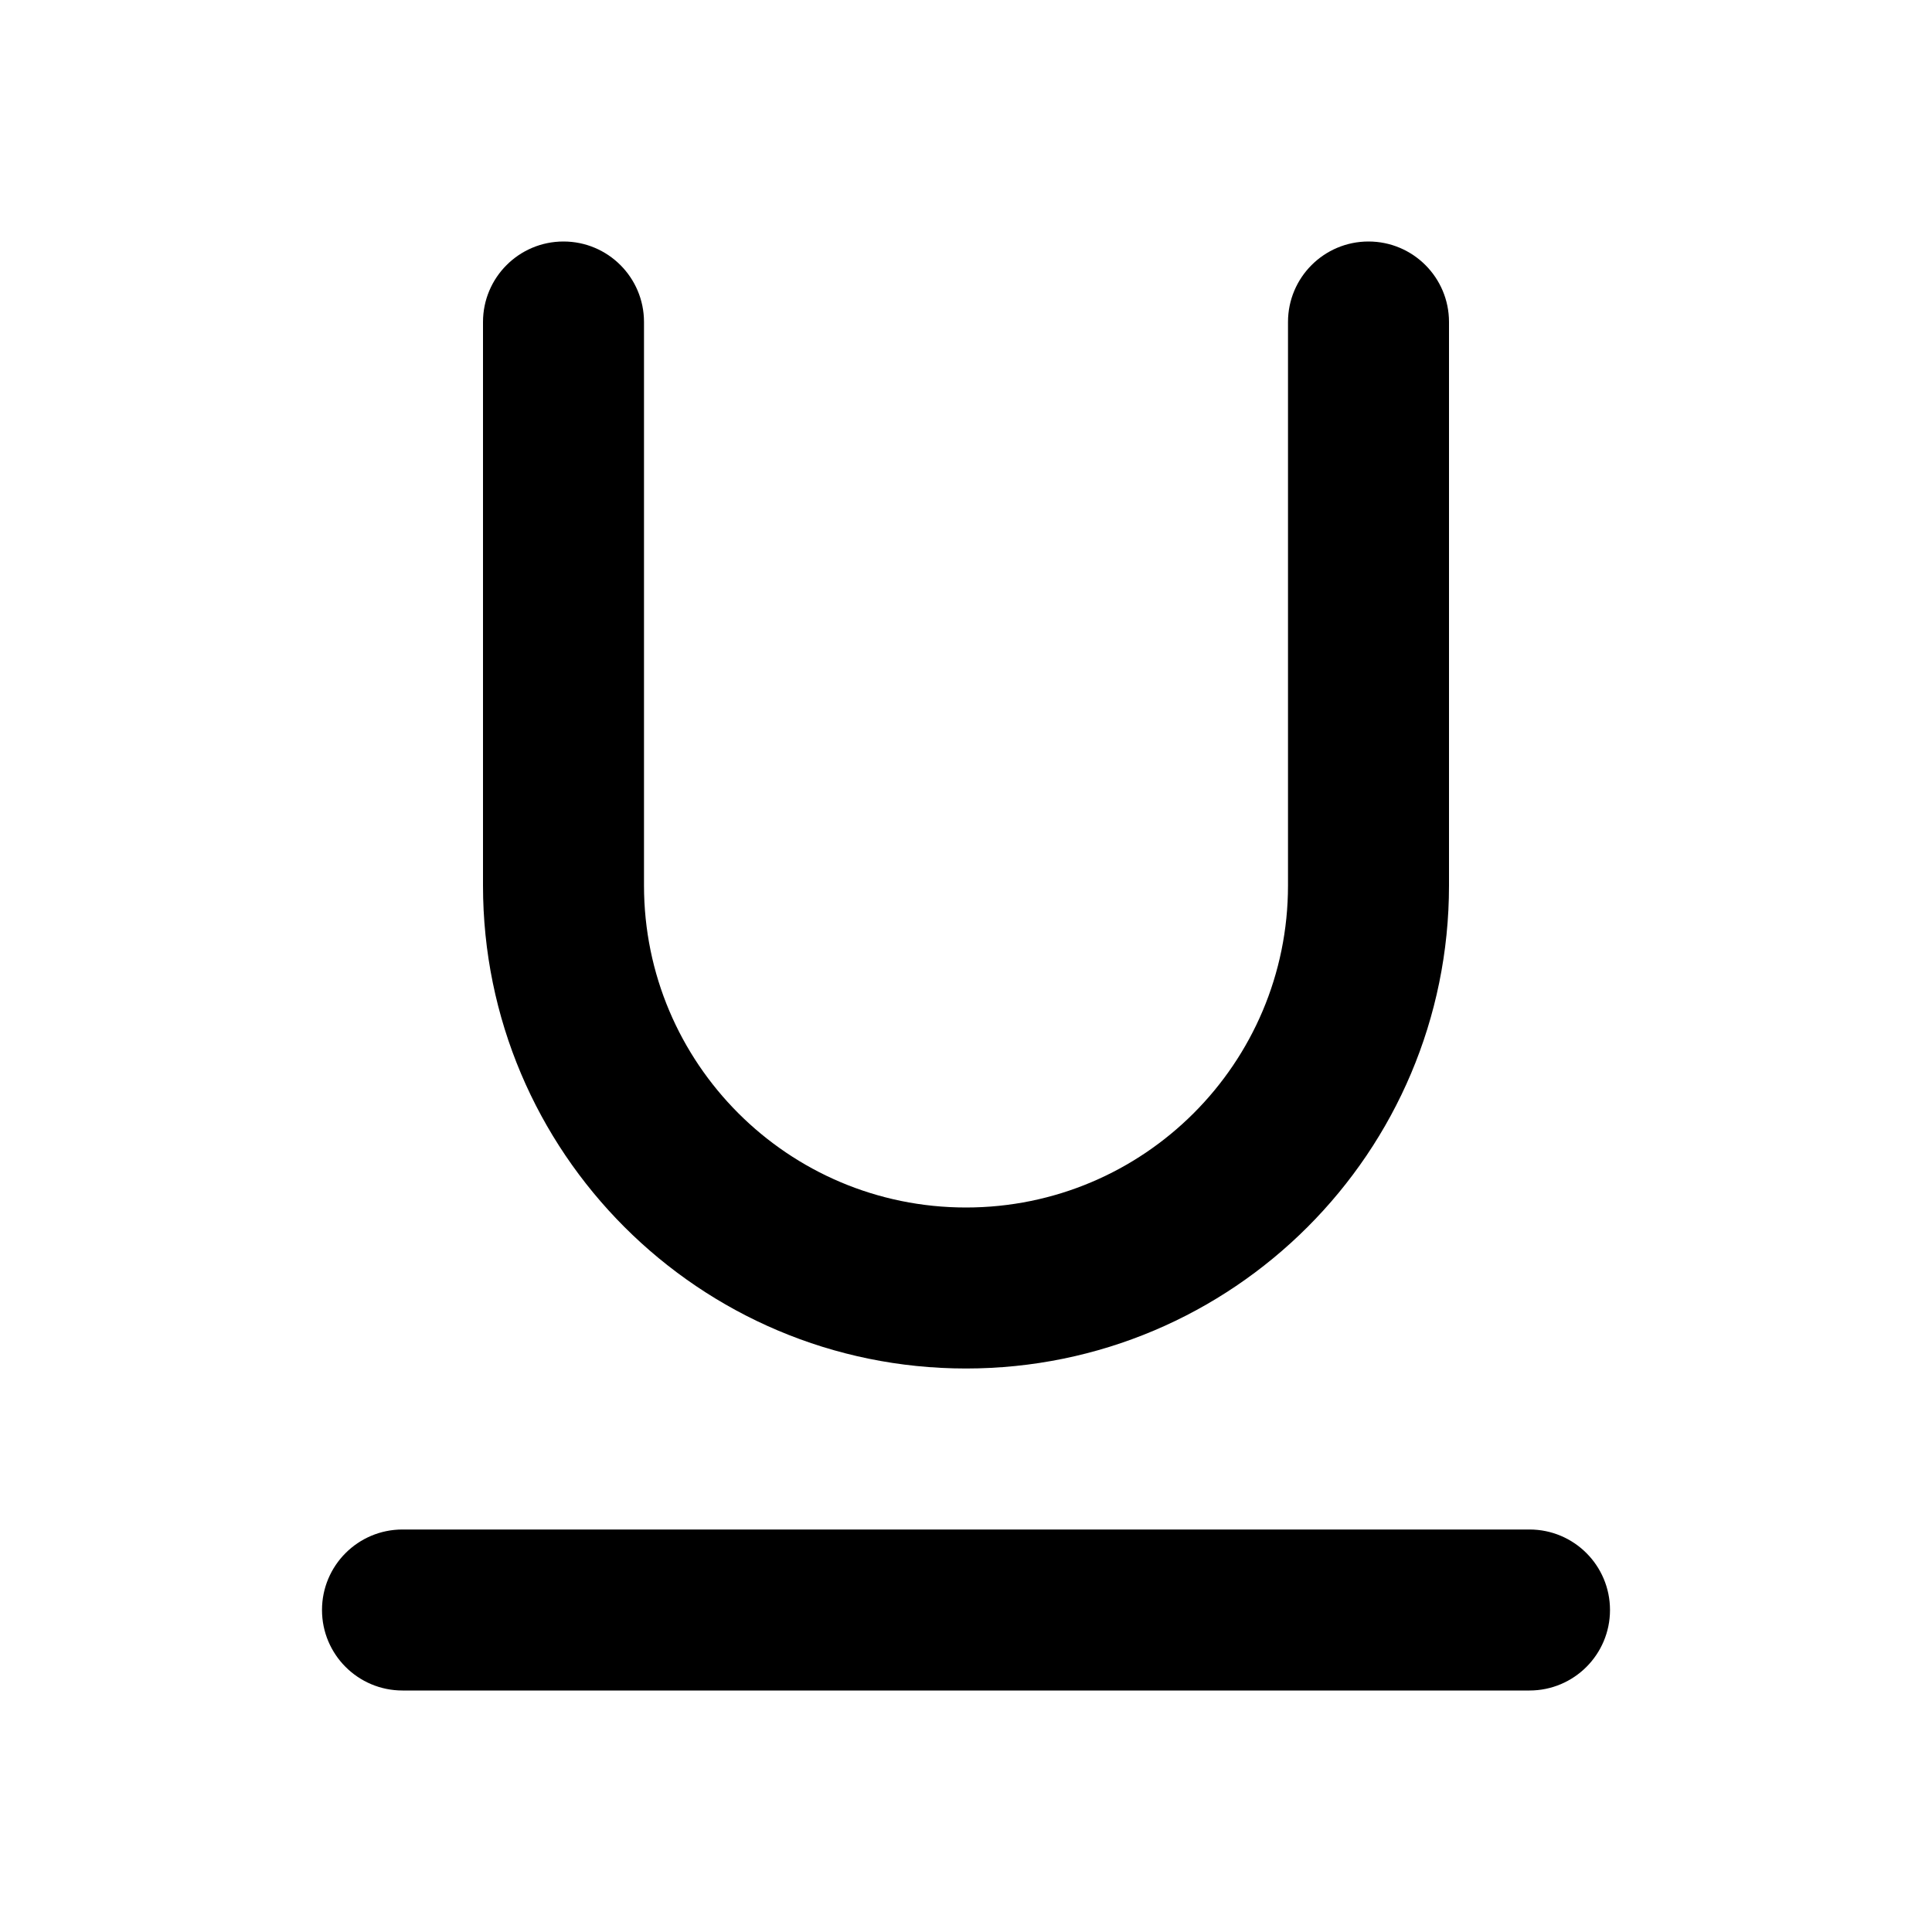
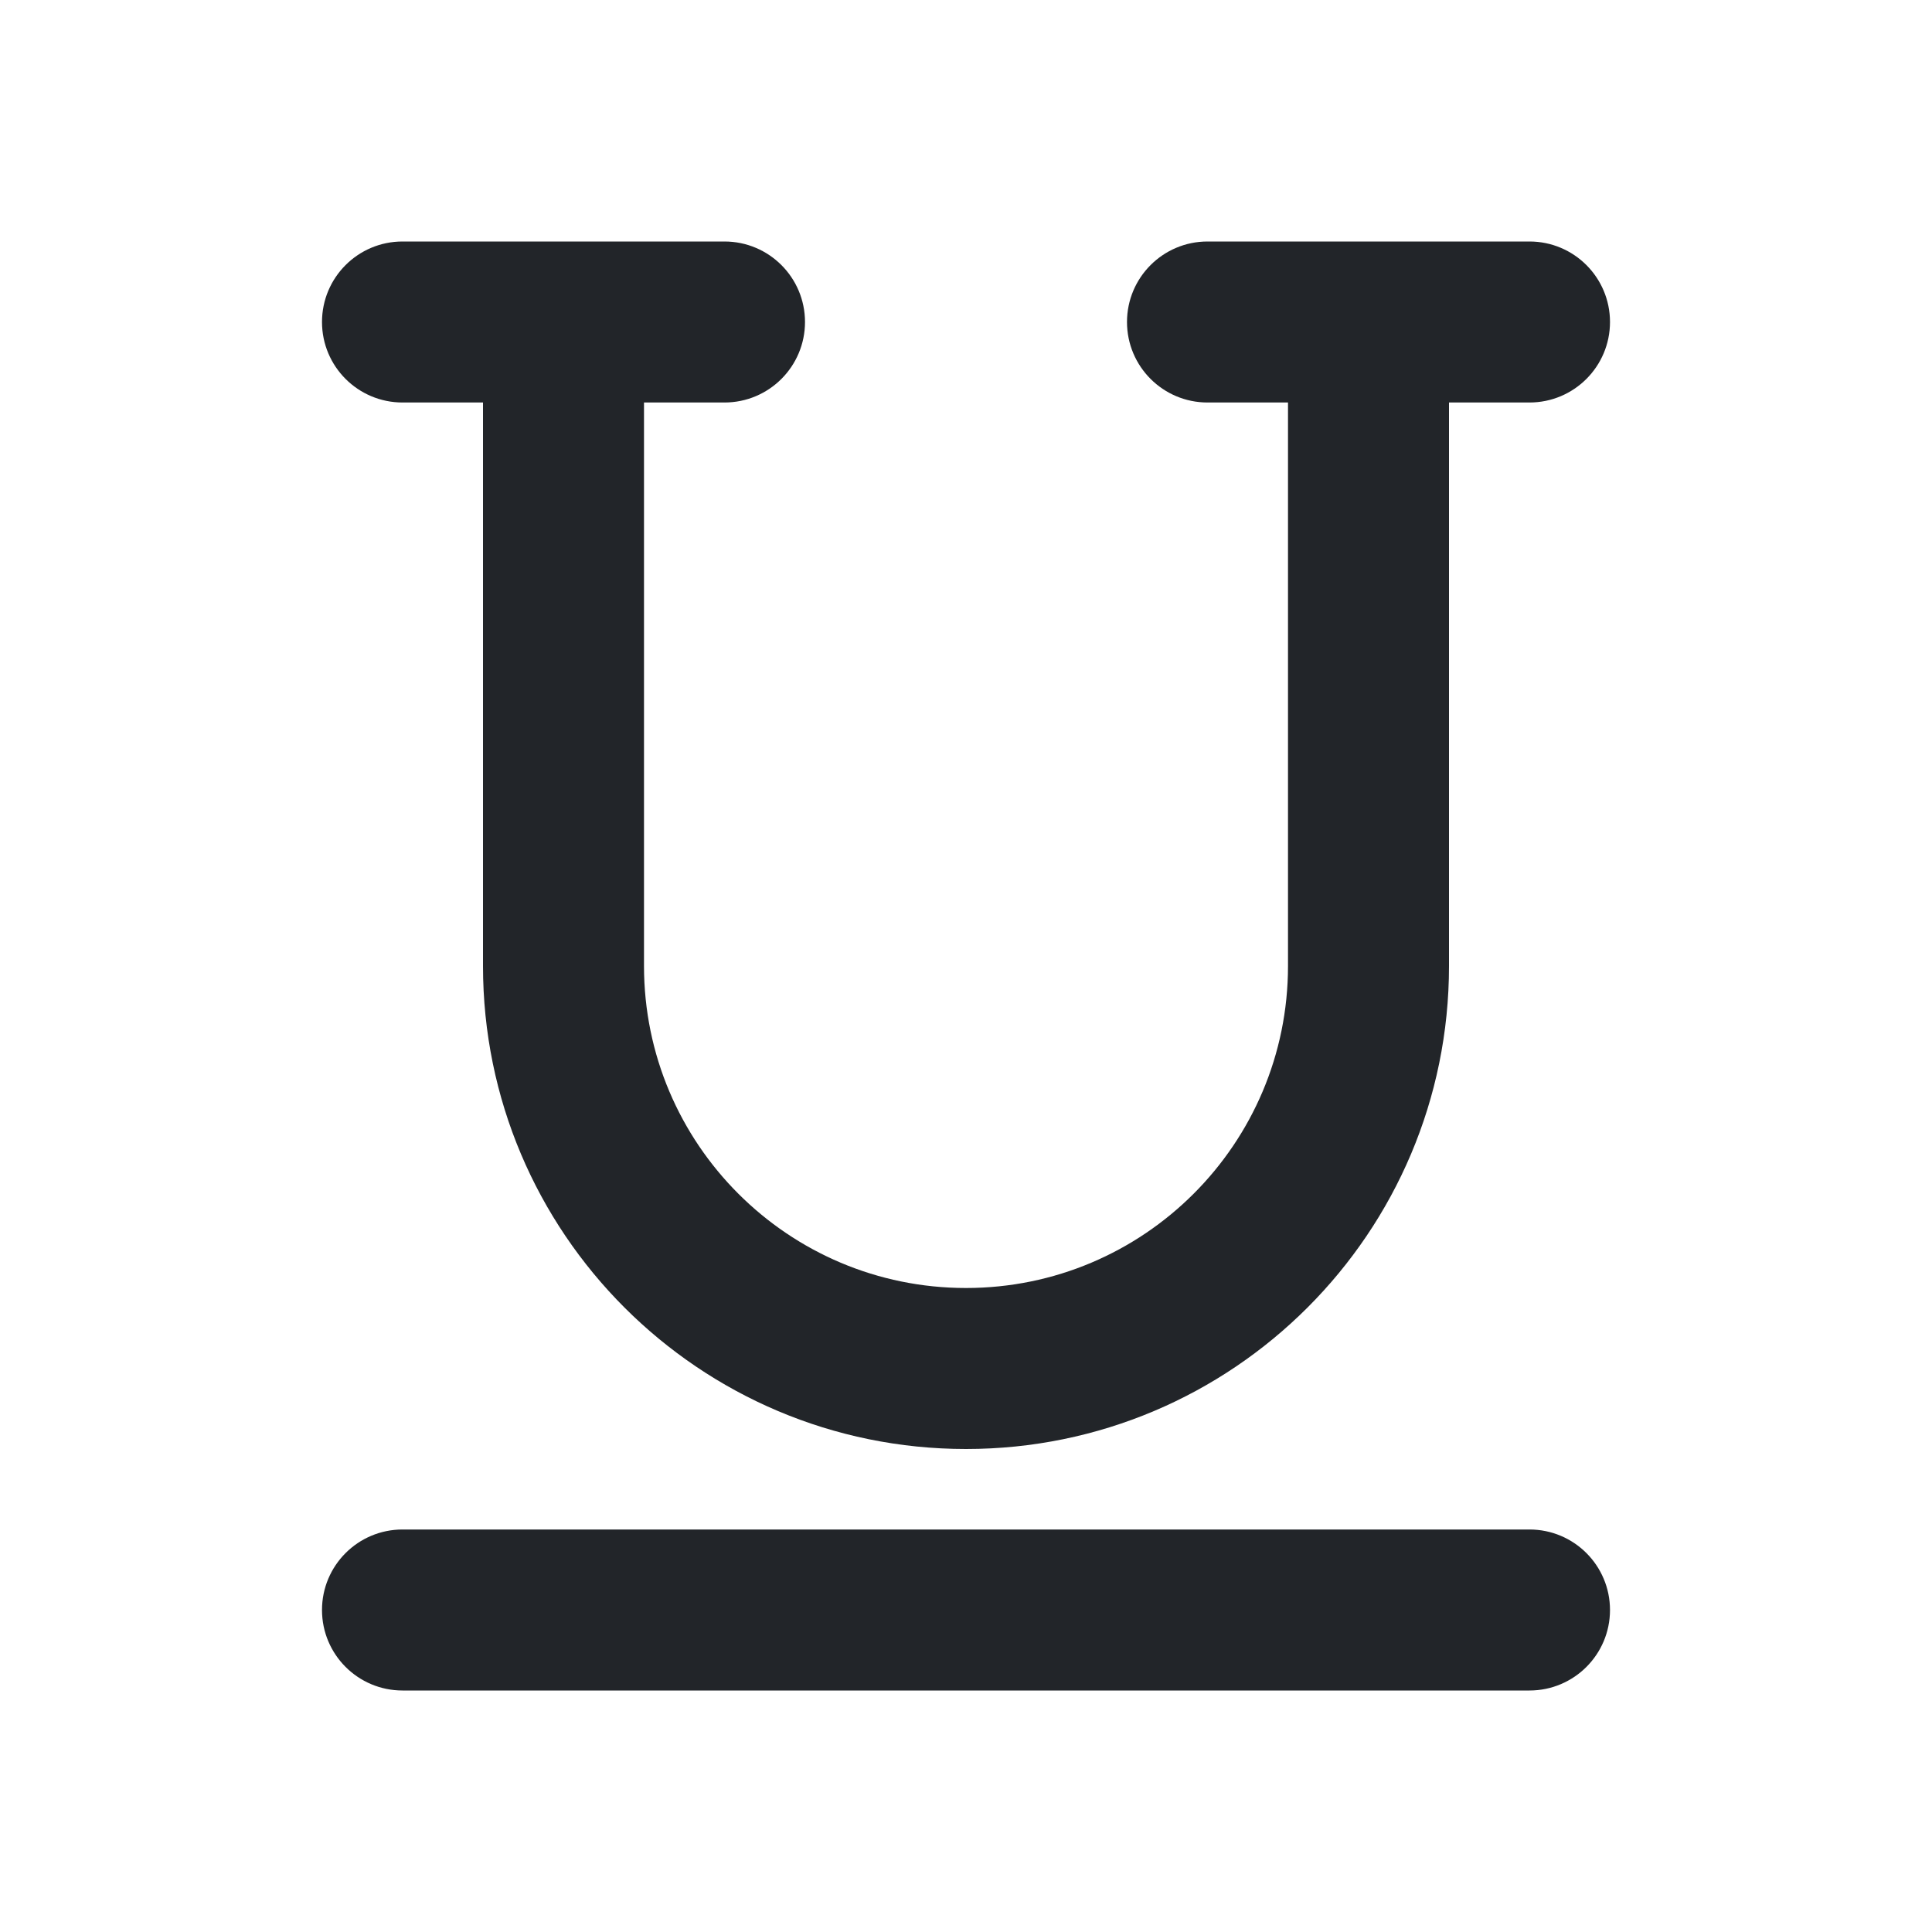
<svg xmlns="http://www.w3.org/2000/svg" width="24" height="24" viewBox="0 0 24 24">
-   <g transform="translate(-90 -117)">
-     <path d="M109,136H95a1,1,0,0,0,0,2h14a1,1,0,0,0,0-2Z" />
-     <path d="M102,134a6,6,0,0,0,6-6v-7a1,1,0,0,0-2,0v7a4,4,0,0,1-8,0v-7a1,1,0,0,0-2,0v7A6,6,0,0,0,102,134Z" />
+   <g transform="translate(-4270 -1288)">
+     <rect fill="none" width="24" height="24" transform="translate(4270 1288)" />
+     <g transform="translate(4114 -1245)">
+       <path fill="#222529" d="M161,2538h1v7a6,6,0,0,0,12,0v-7h1a1,1,0,0,0,0-2h-4a1,1,0,0,0,0,2h1v7a4,4,0,0,1-8,0v-7h1a1,1,0,0,0,0-2h-4a1,1,0,0,0,0,2Z" />
+       <path fill="#222529" d="M175,2552H161a1,1,0,0,0,0,2h14a1,1,0,0,0,0-2Z" />
+     </g>
  </g>
</svg>
